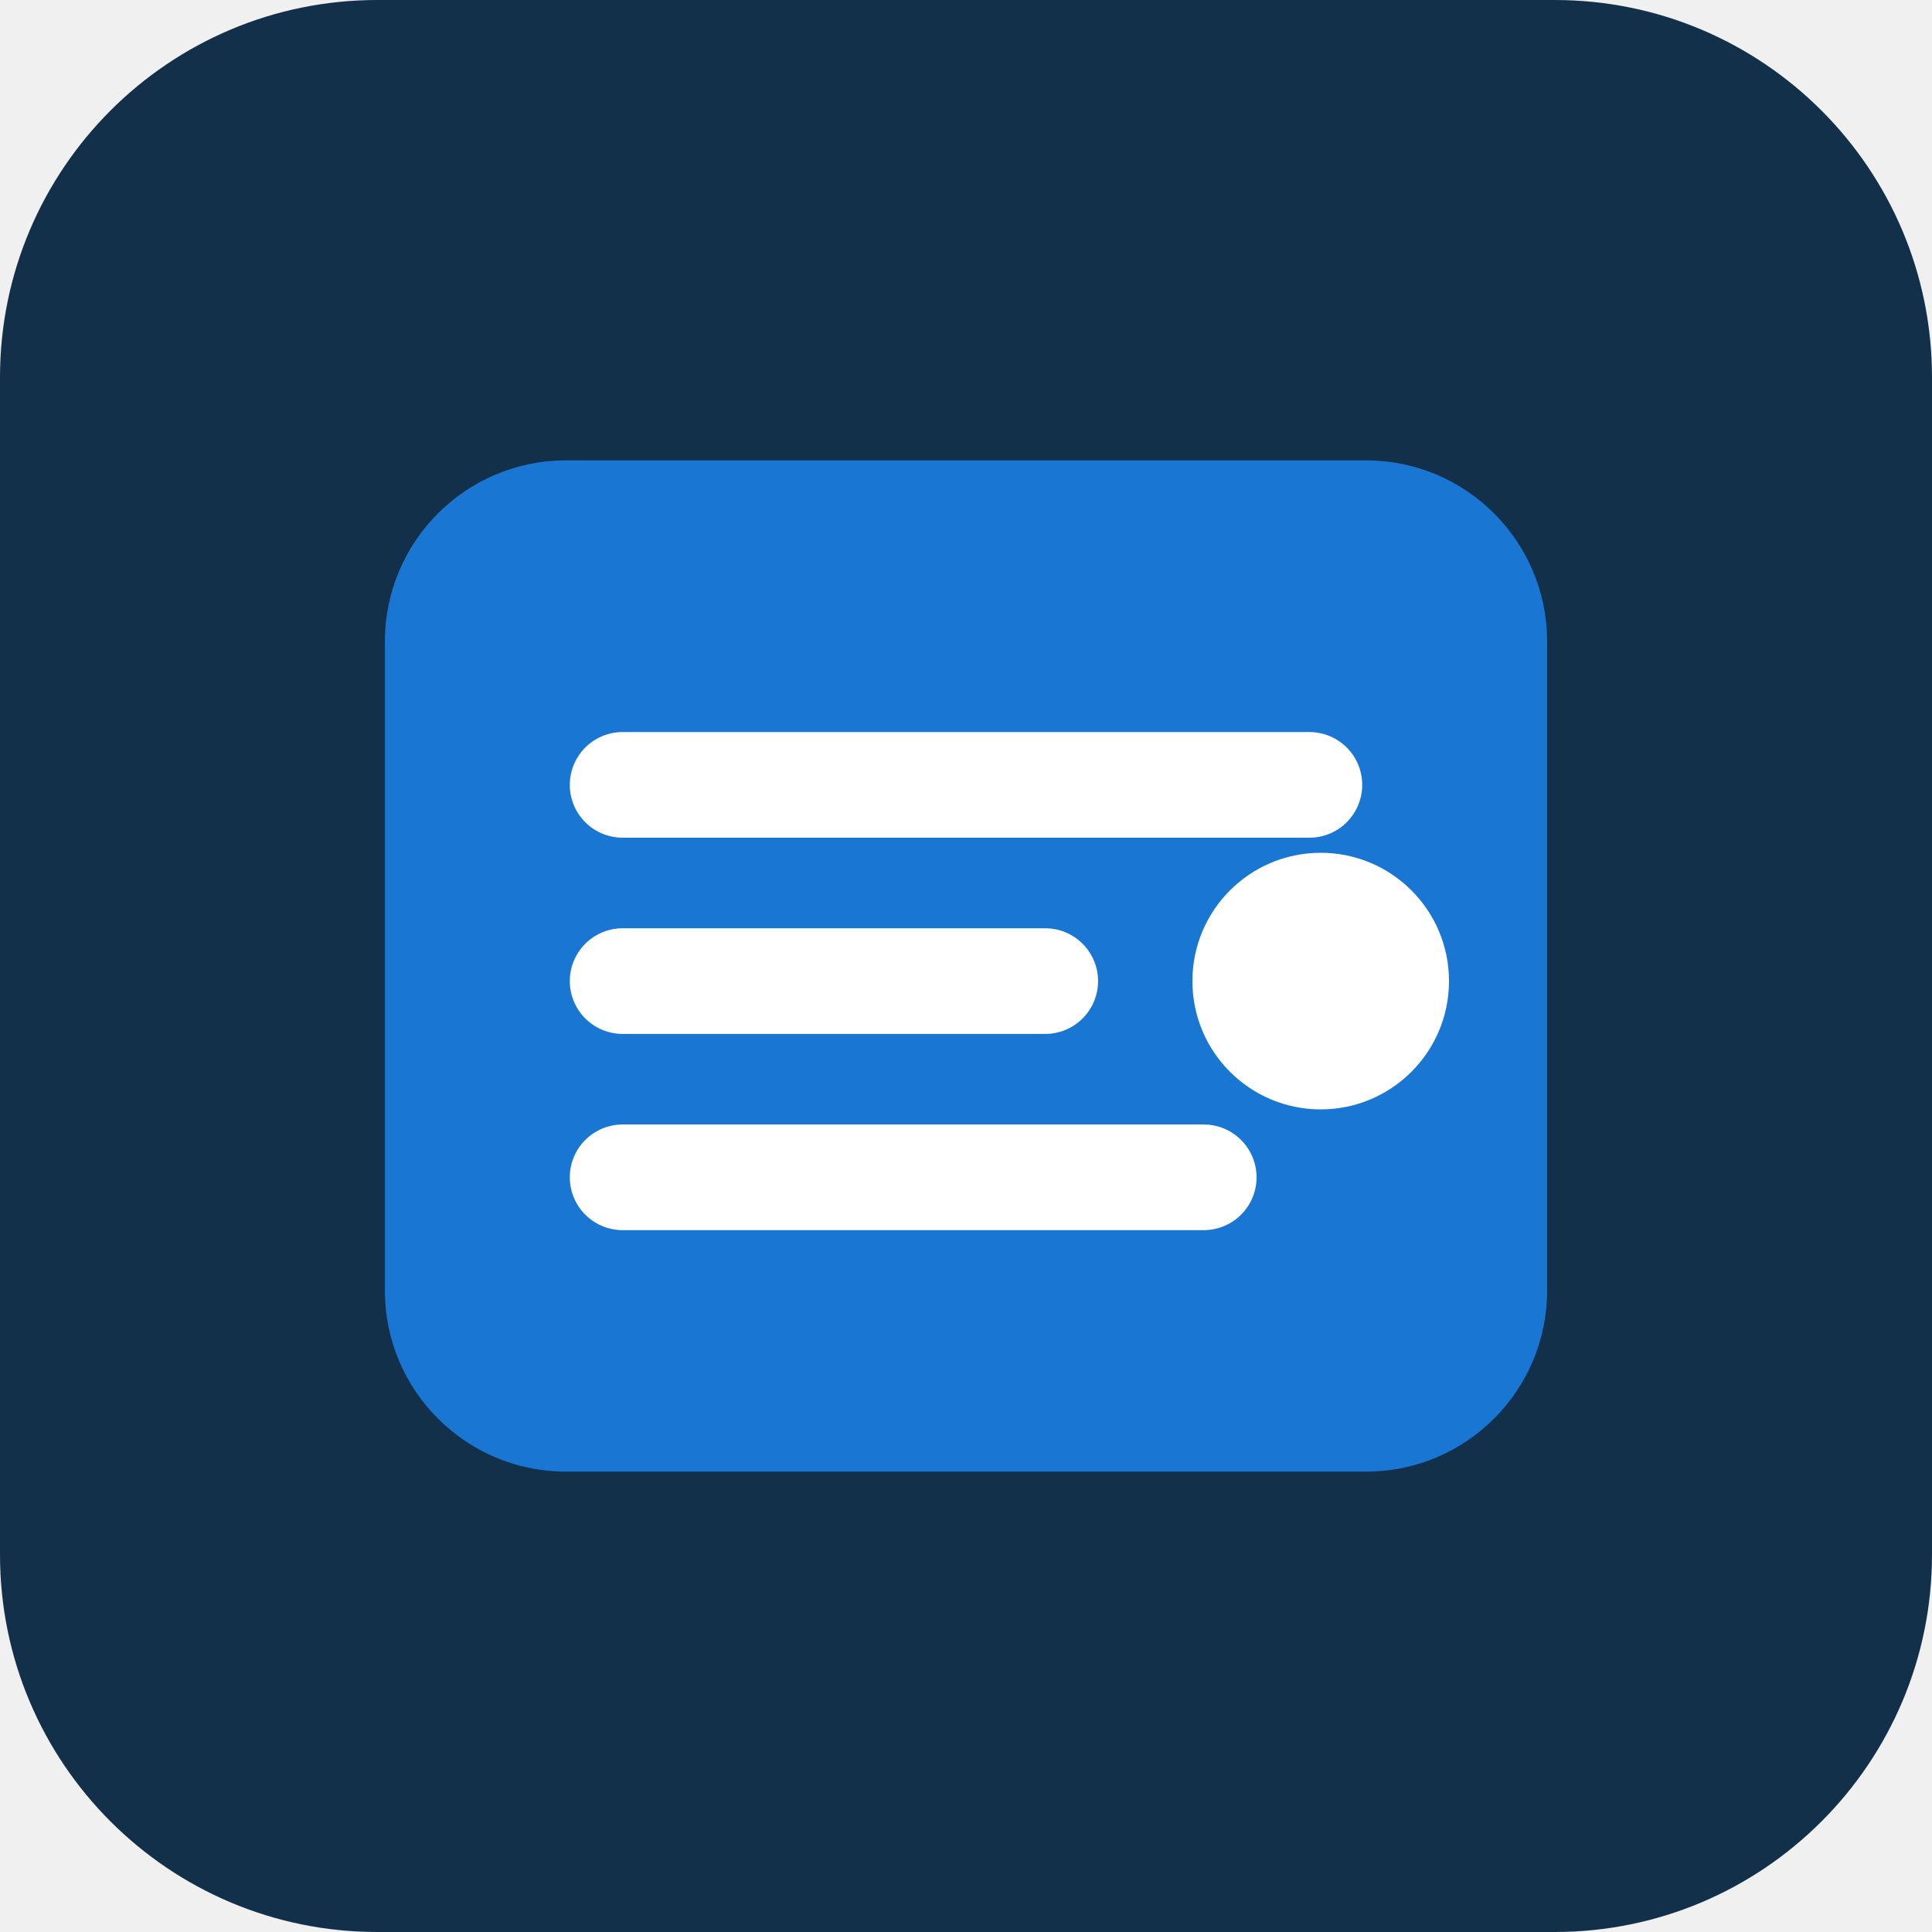
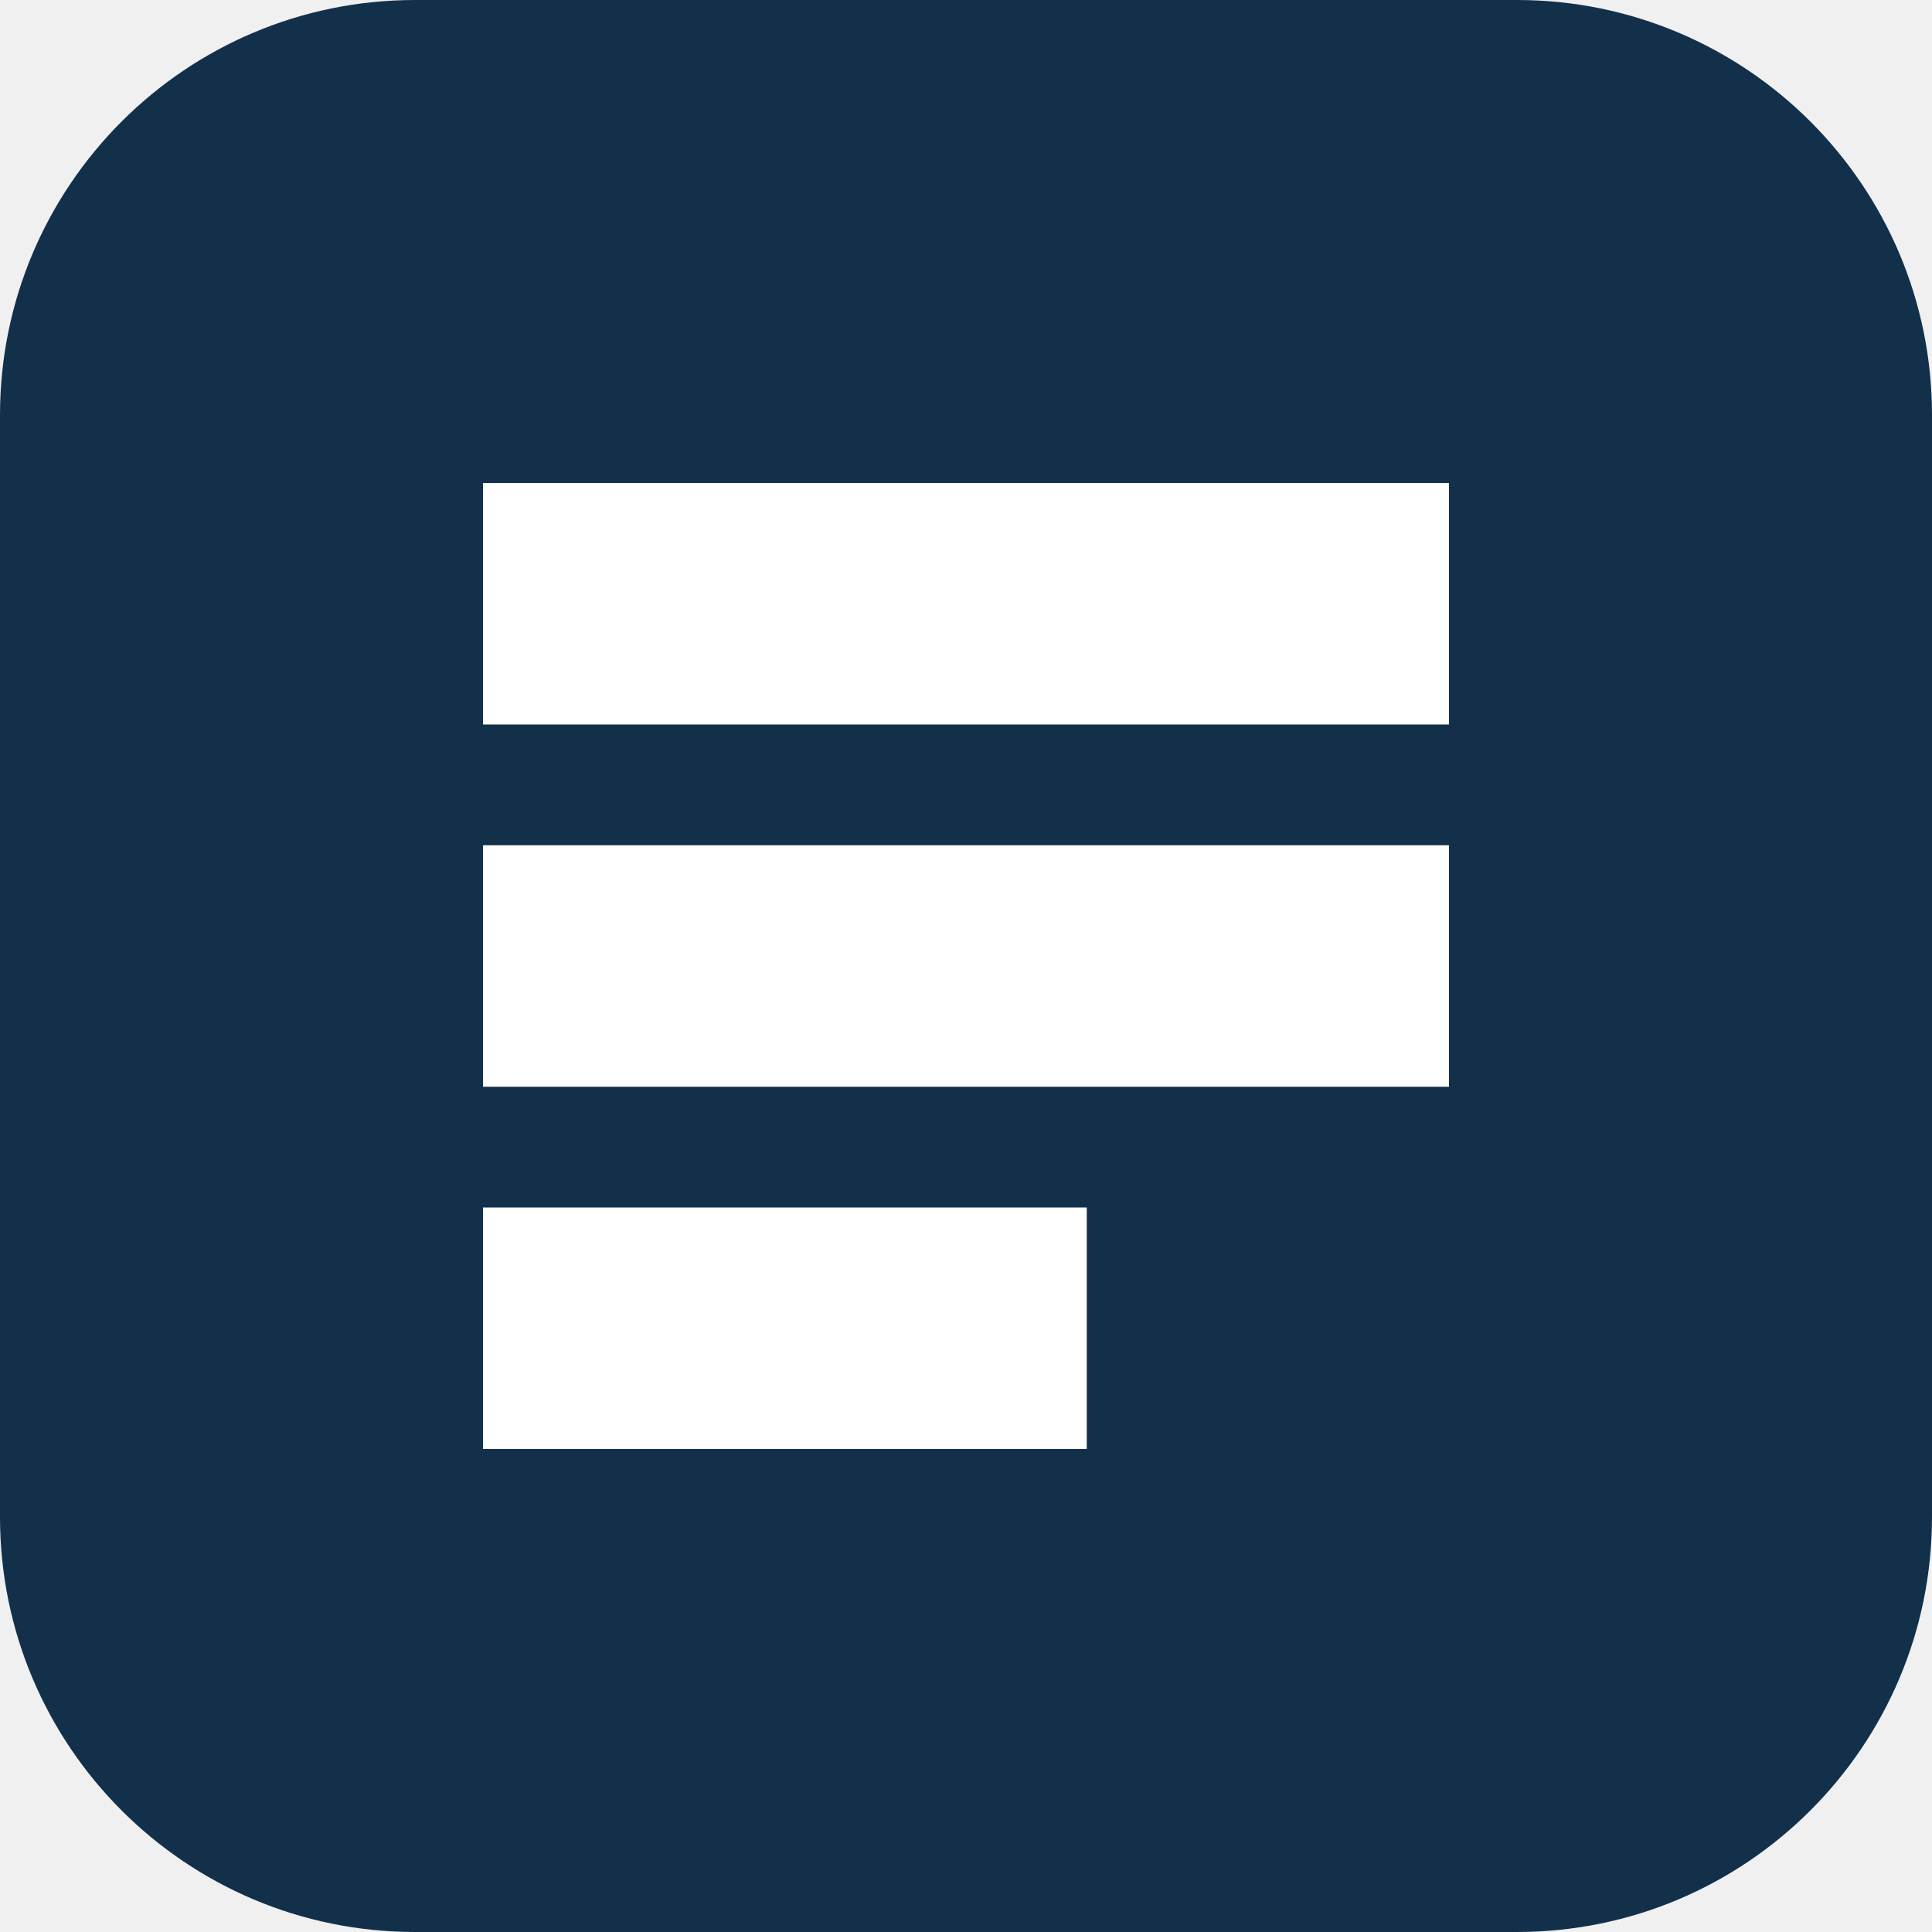
<svg xmlns="http://www.w3.org/2000/svg" viewBox="0 0 512 512">
-   <rect width="512" height="512" rx="100" fill="#12304a" />
-   <rect x="102" y="122" width="308" height="268" rx="48" fill="#1976d2" />
-   <path d="M165 208h182M165 260h112M165 312h154" stroke="#fff" stroke-width="28" stroke-linecap="round" />
-   <circle cx="350" cy="260" r="34" fill="#fff" />
+   <rect width="512" height="512" rx="110" fill="#12304a" />
+   <path d="M128 128h256v64H128zm0 96h256v64H128zm0 96h160v64H128z" fill="#fff" />
</svg>
